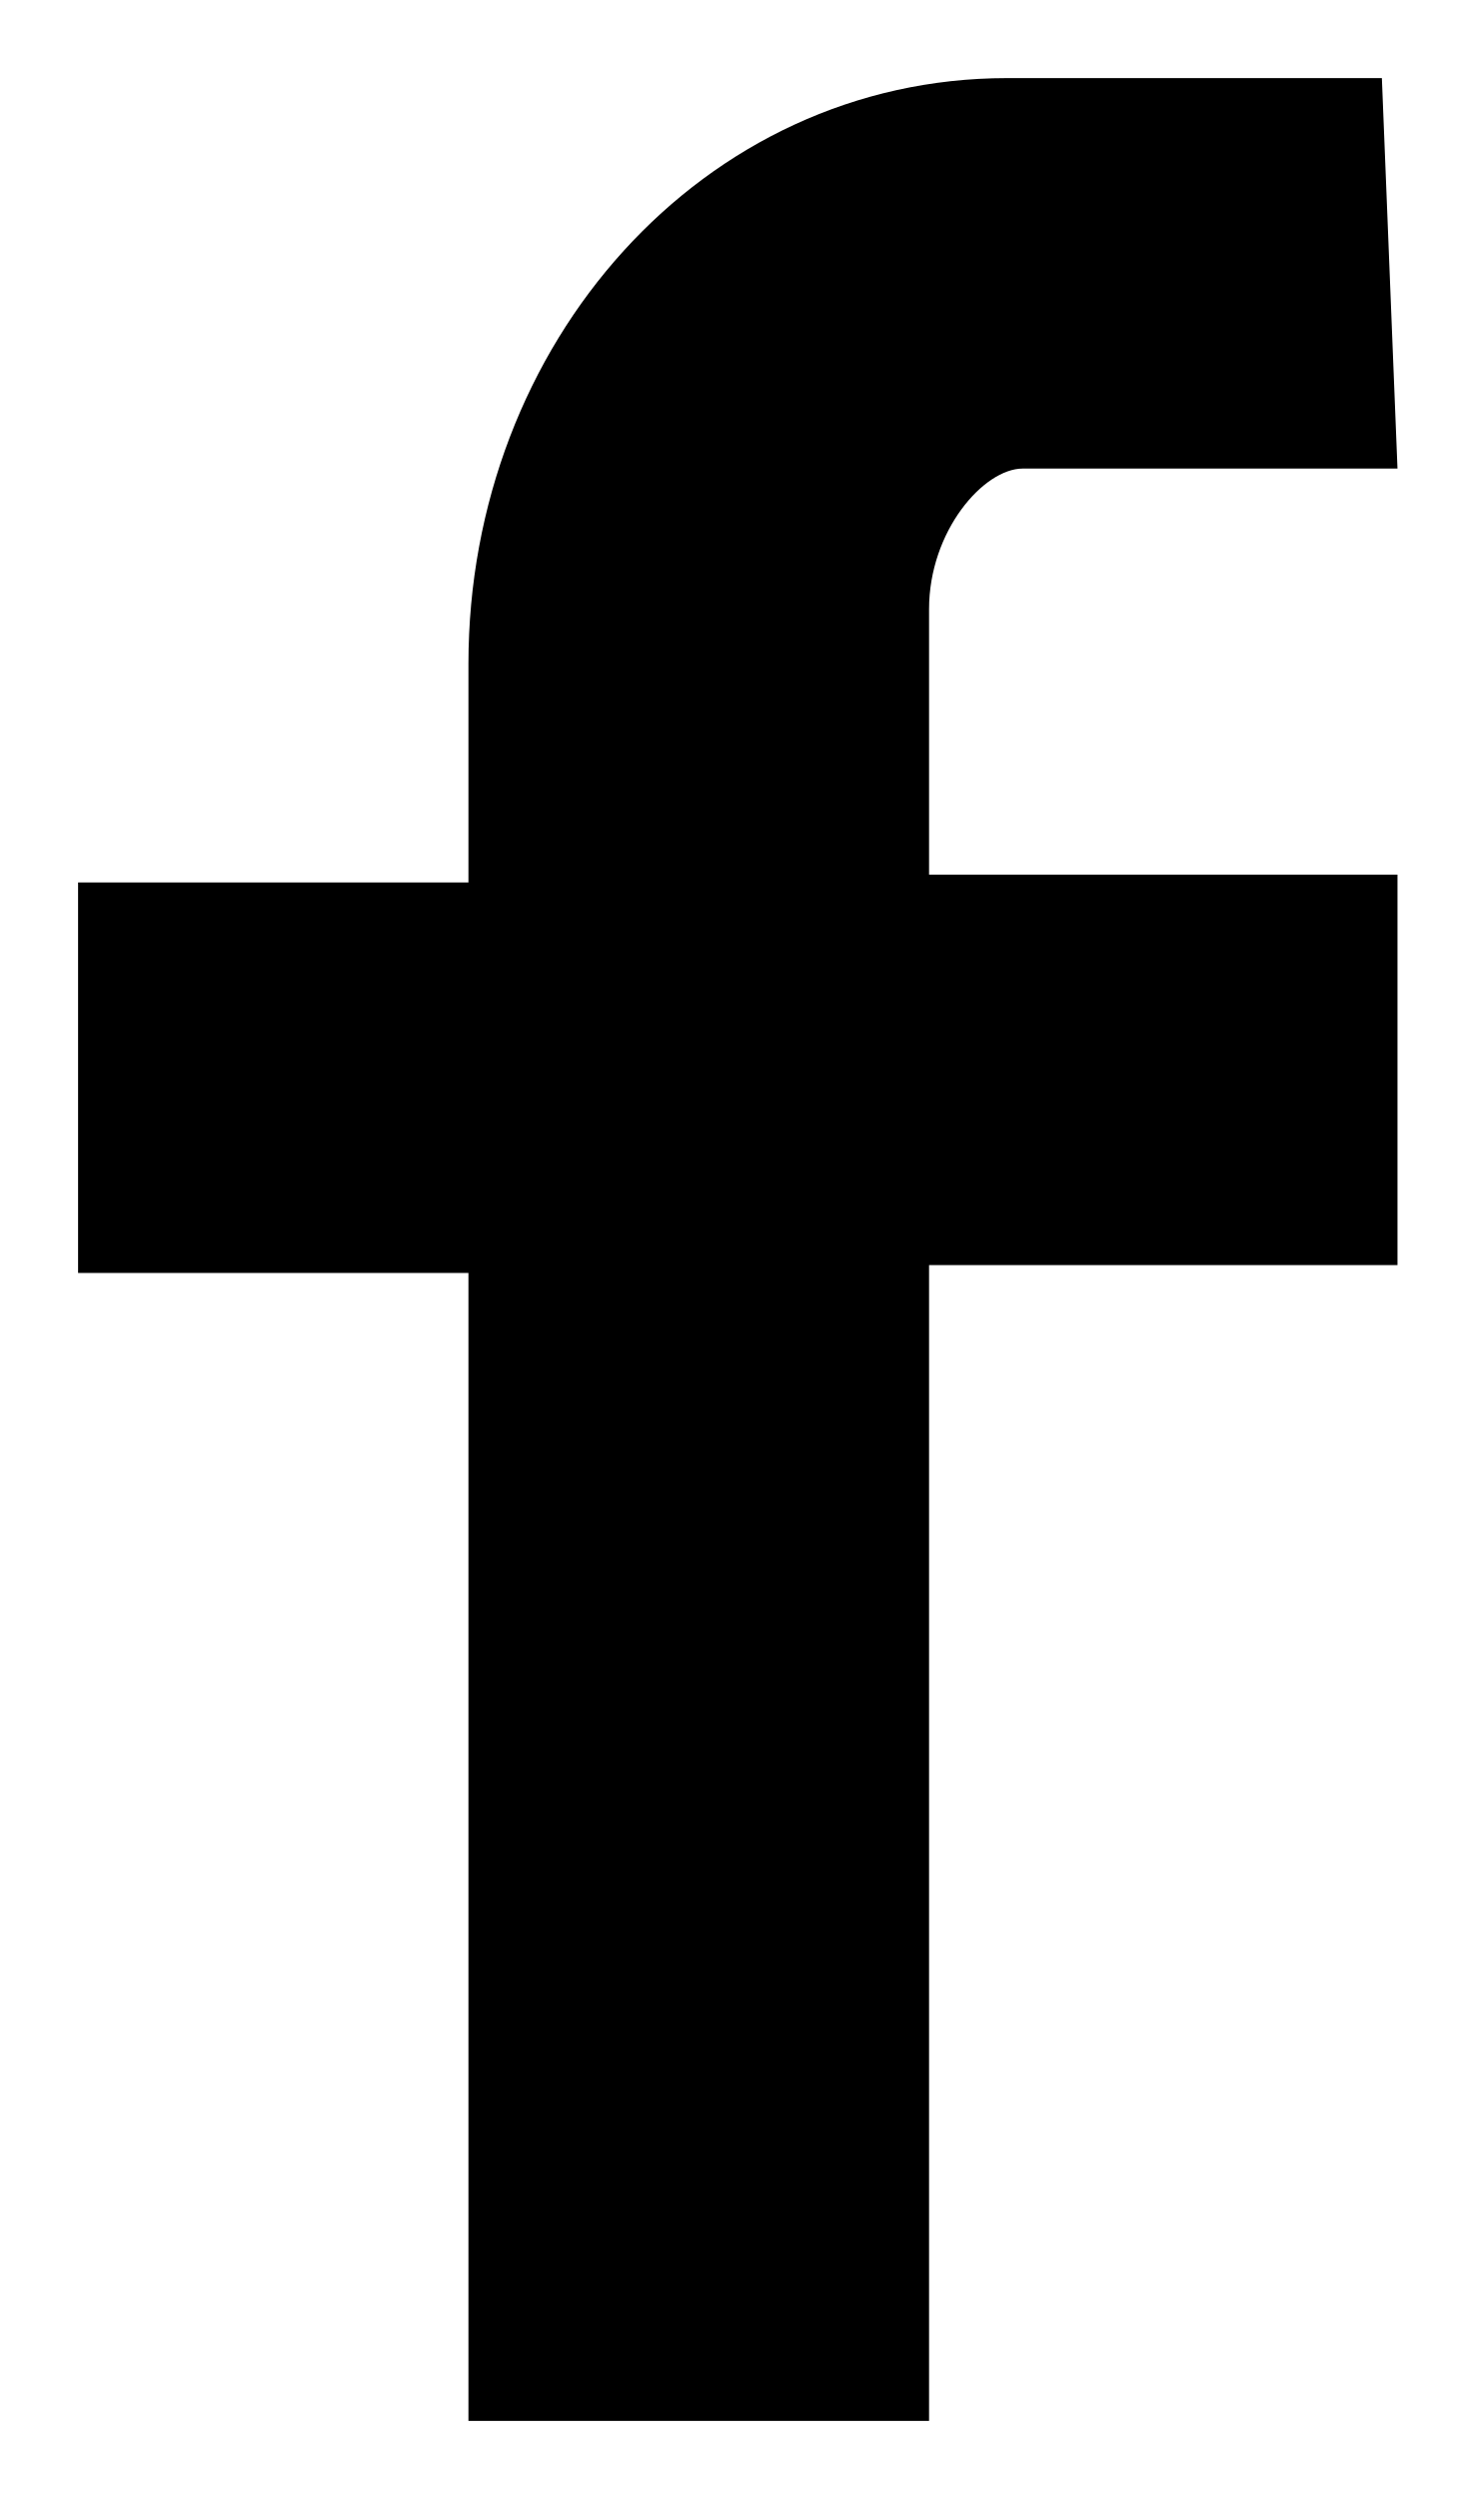
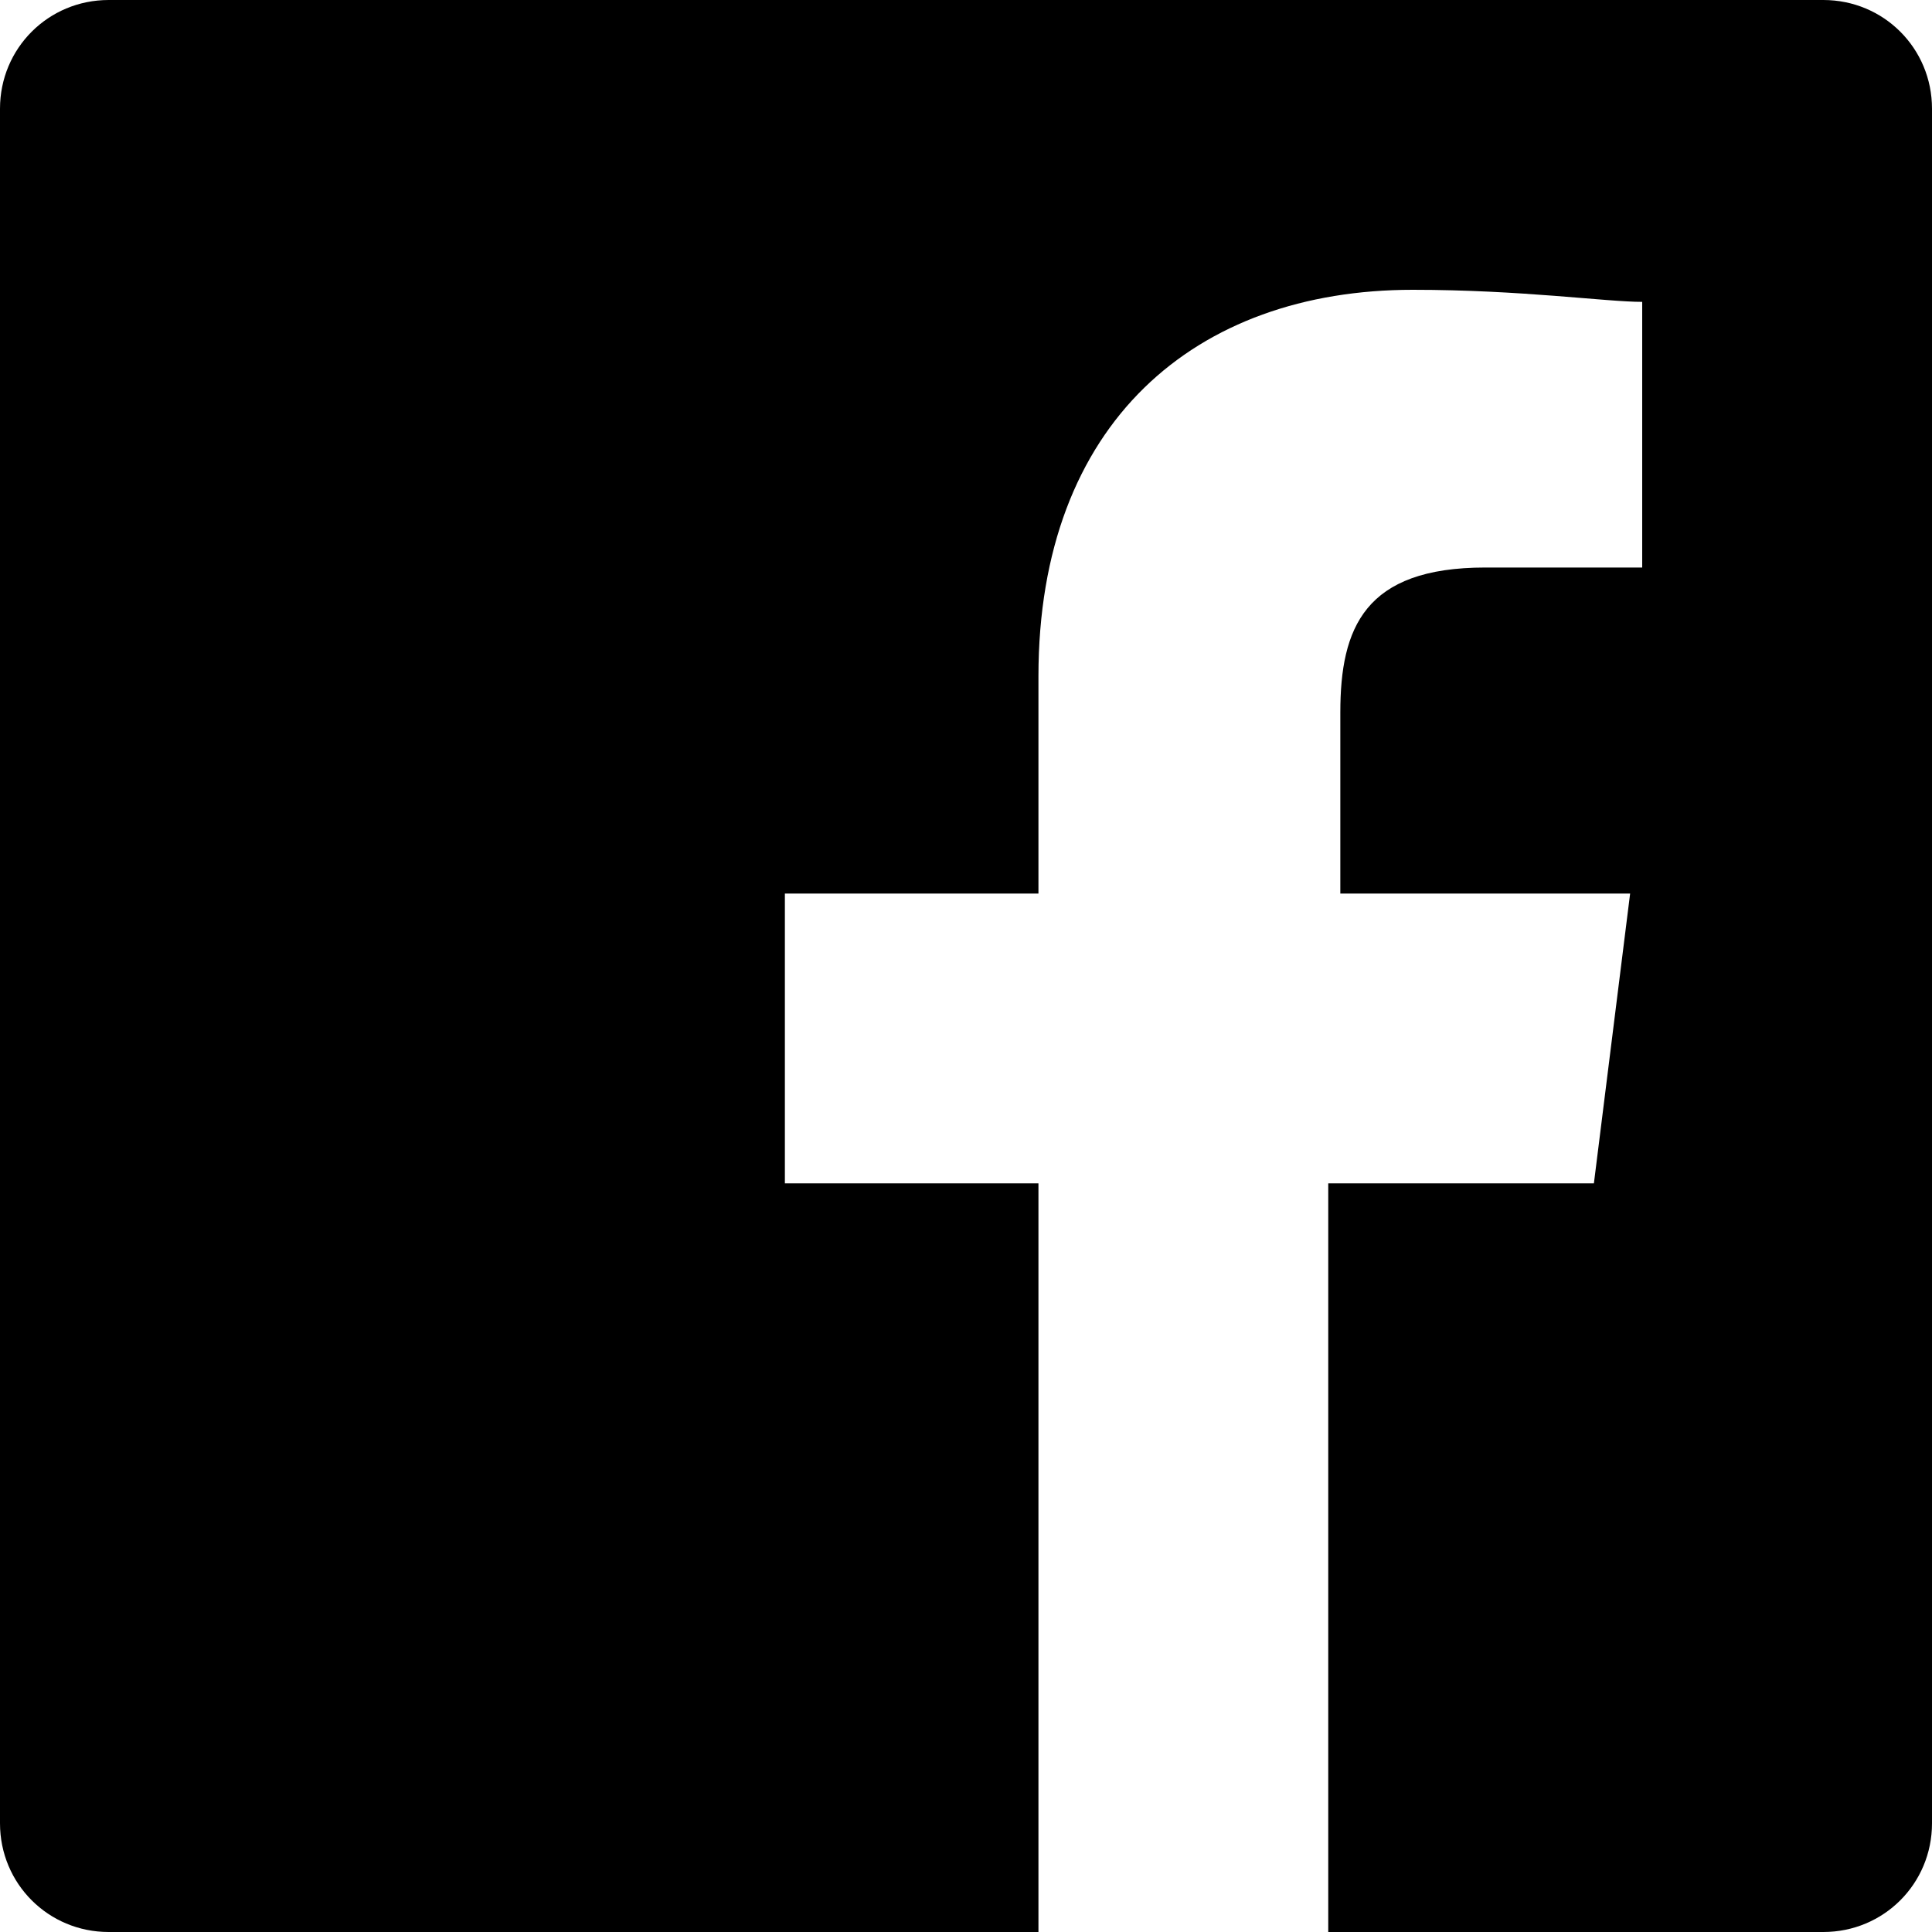
- <svg xmlns="http://www.w3.org/2000/svg" version="1.1" id="Layer_1" x="0px" y="0px" viewBox="0 5.9 19 32" enable-background="new 0 5.9 19 32" xml:space="preserve">
-   <g>
-     <path fill="#000000" d="M17.9,11.9h-4.8c-0.5,0-1.2,0.8-1.2,1.8v3.4h6v5h-6v14.8H6V22.2H1v-5h5v-2.8c0-4.1,3-7.5,6.9-7.5h4.8   L17.9,11.9L17.9,11.9z" />
-   </g>
+ <svg xmlns="http://www.w3.org/2000/svg" version="1.1" x="0px" y="0px" width="16px" height="16px" viewBox="0 0 16 16" style="enable-background:new 0 0 16 16;" xml:space="preserve">
+   <defs>
+ </defs>
+   <path d="M15.1,0H0.9C0.4,0,0,0.4,0,0.9v14.2C0,15.6,0.4,16,0.9,16h7.7V9.8H6.5V7.4h2.1V5.6c0-2.1,1.3-3.2,3.1-3.2  c0.9,0,1.6,0.1,1.9,0.1v2.2h-1.3c-1,0-1.2,0.5-1.2,1.2v1.5h2.4l-0.3,2.4H11V16h4.1v0c0.5,0,0.9-0.4,0.9-0.9V0.9  C16,0.4,15.6,0,15.1,0z" />
</svg>
